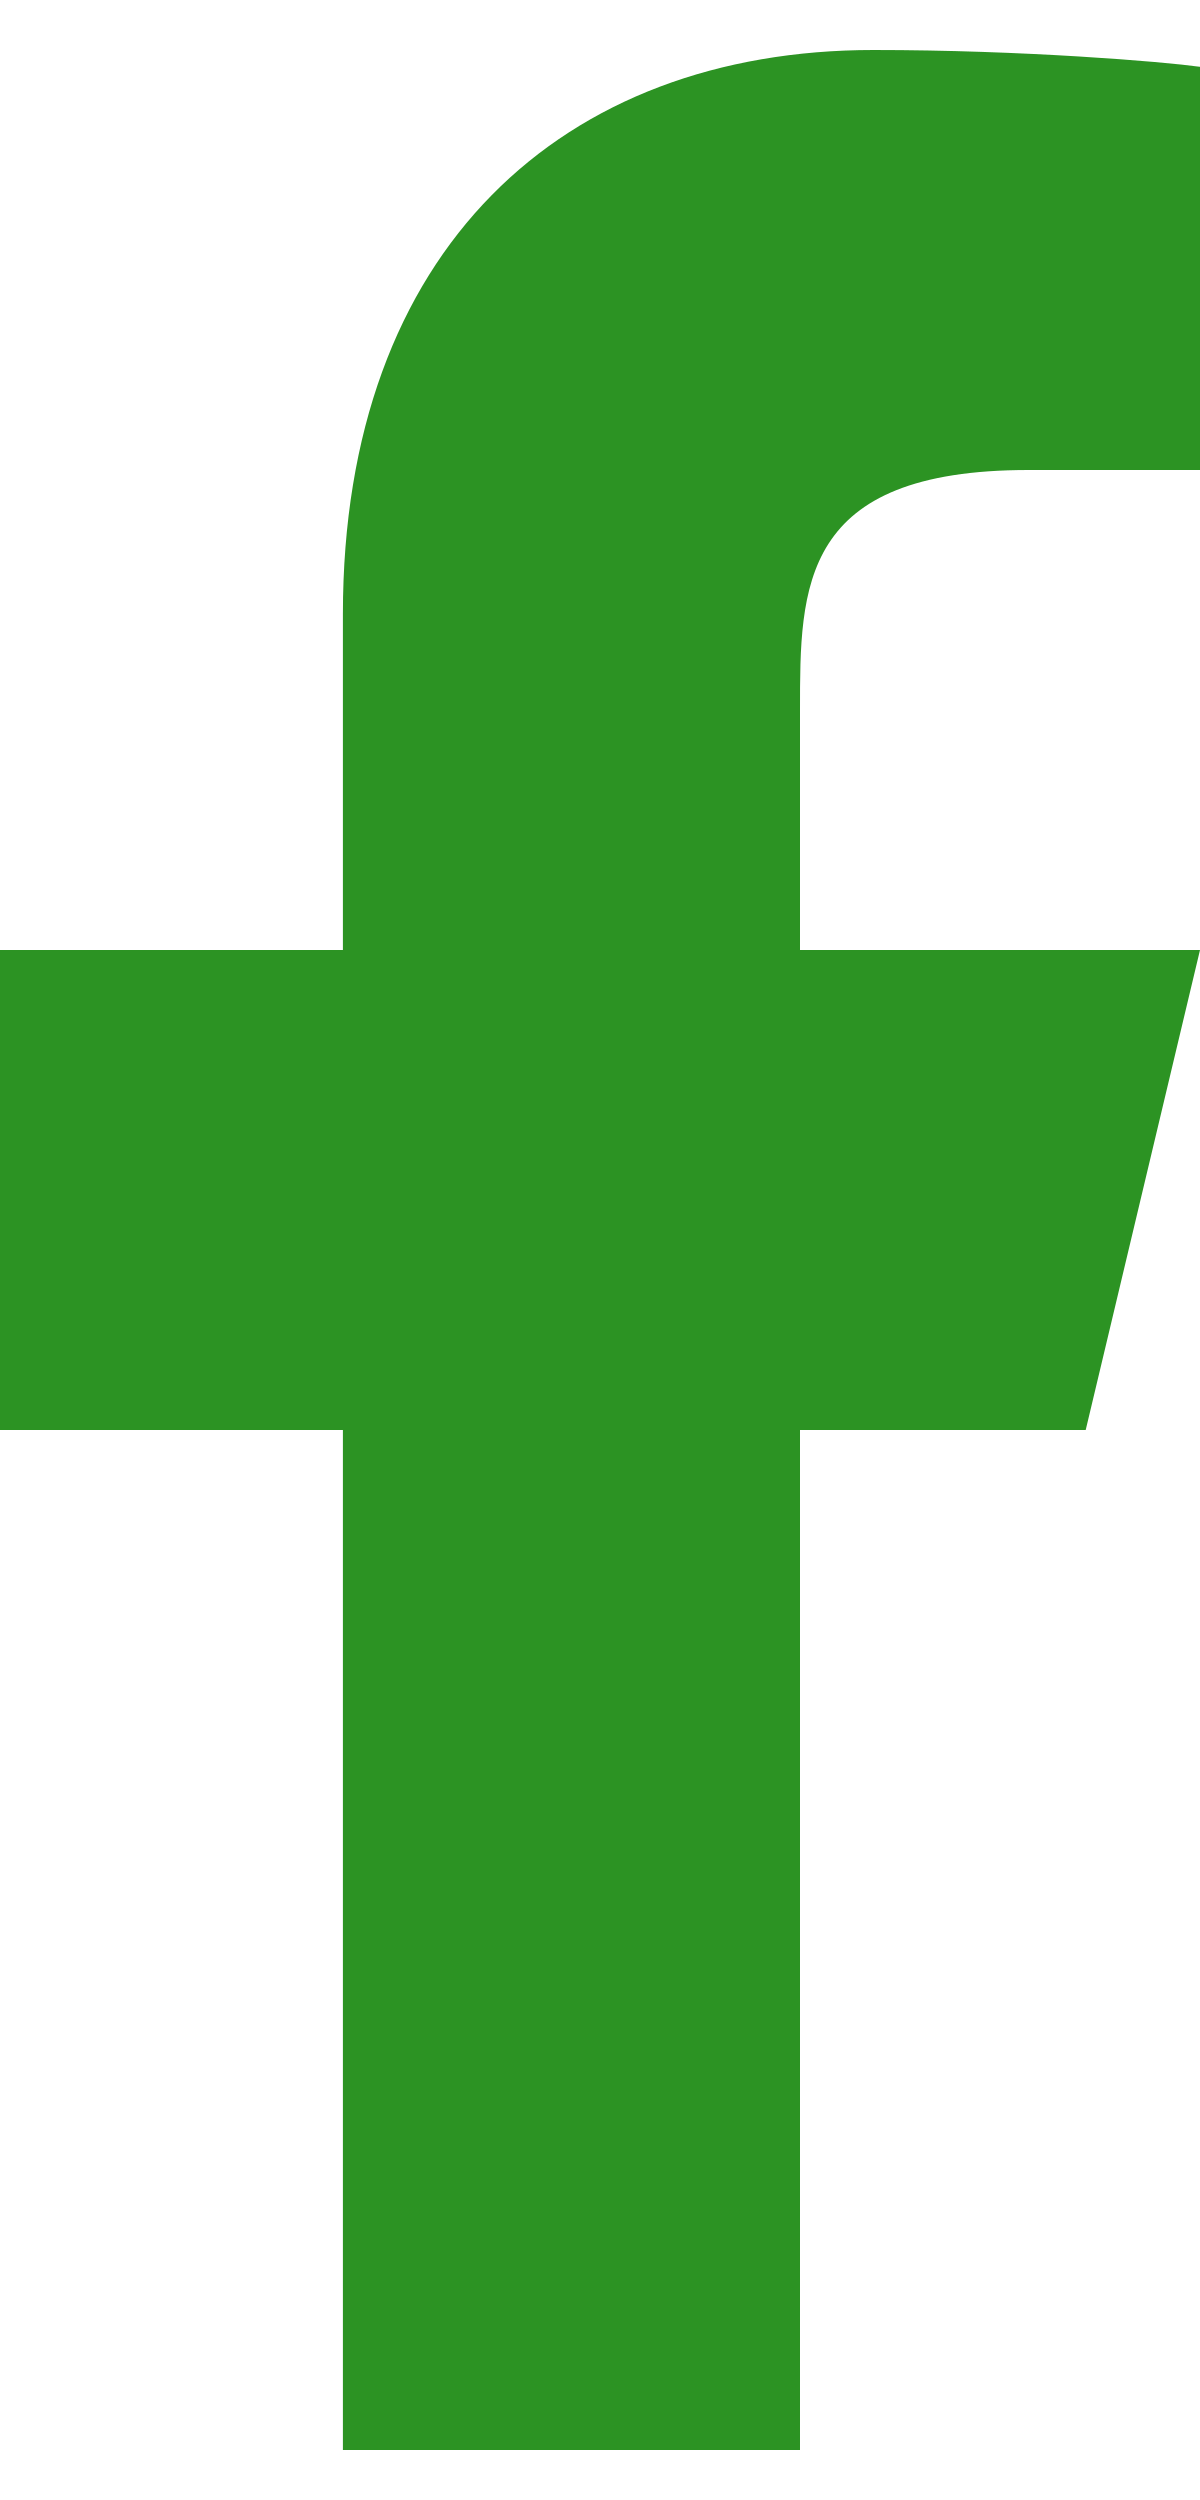
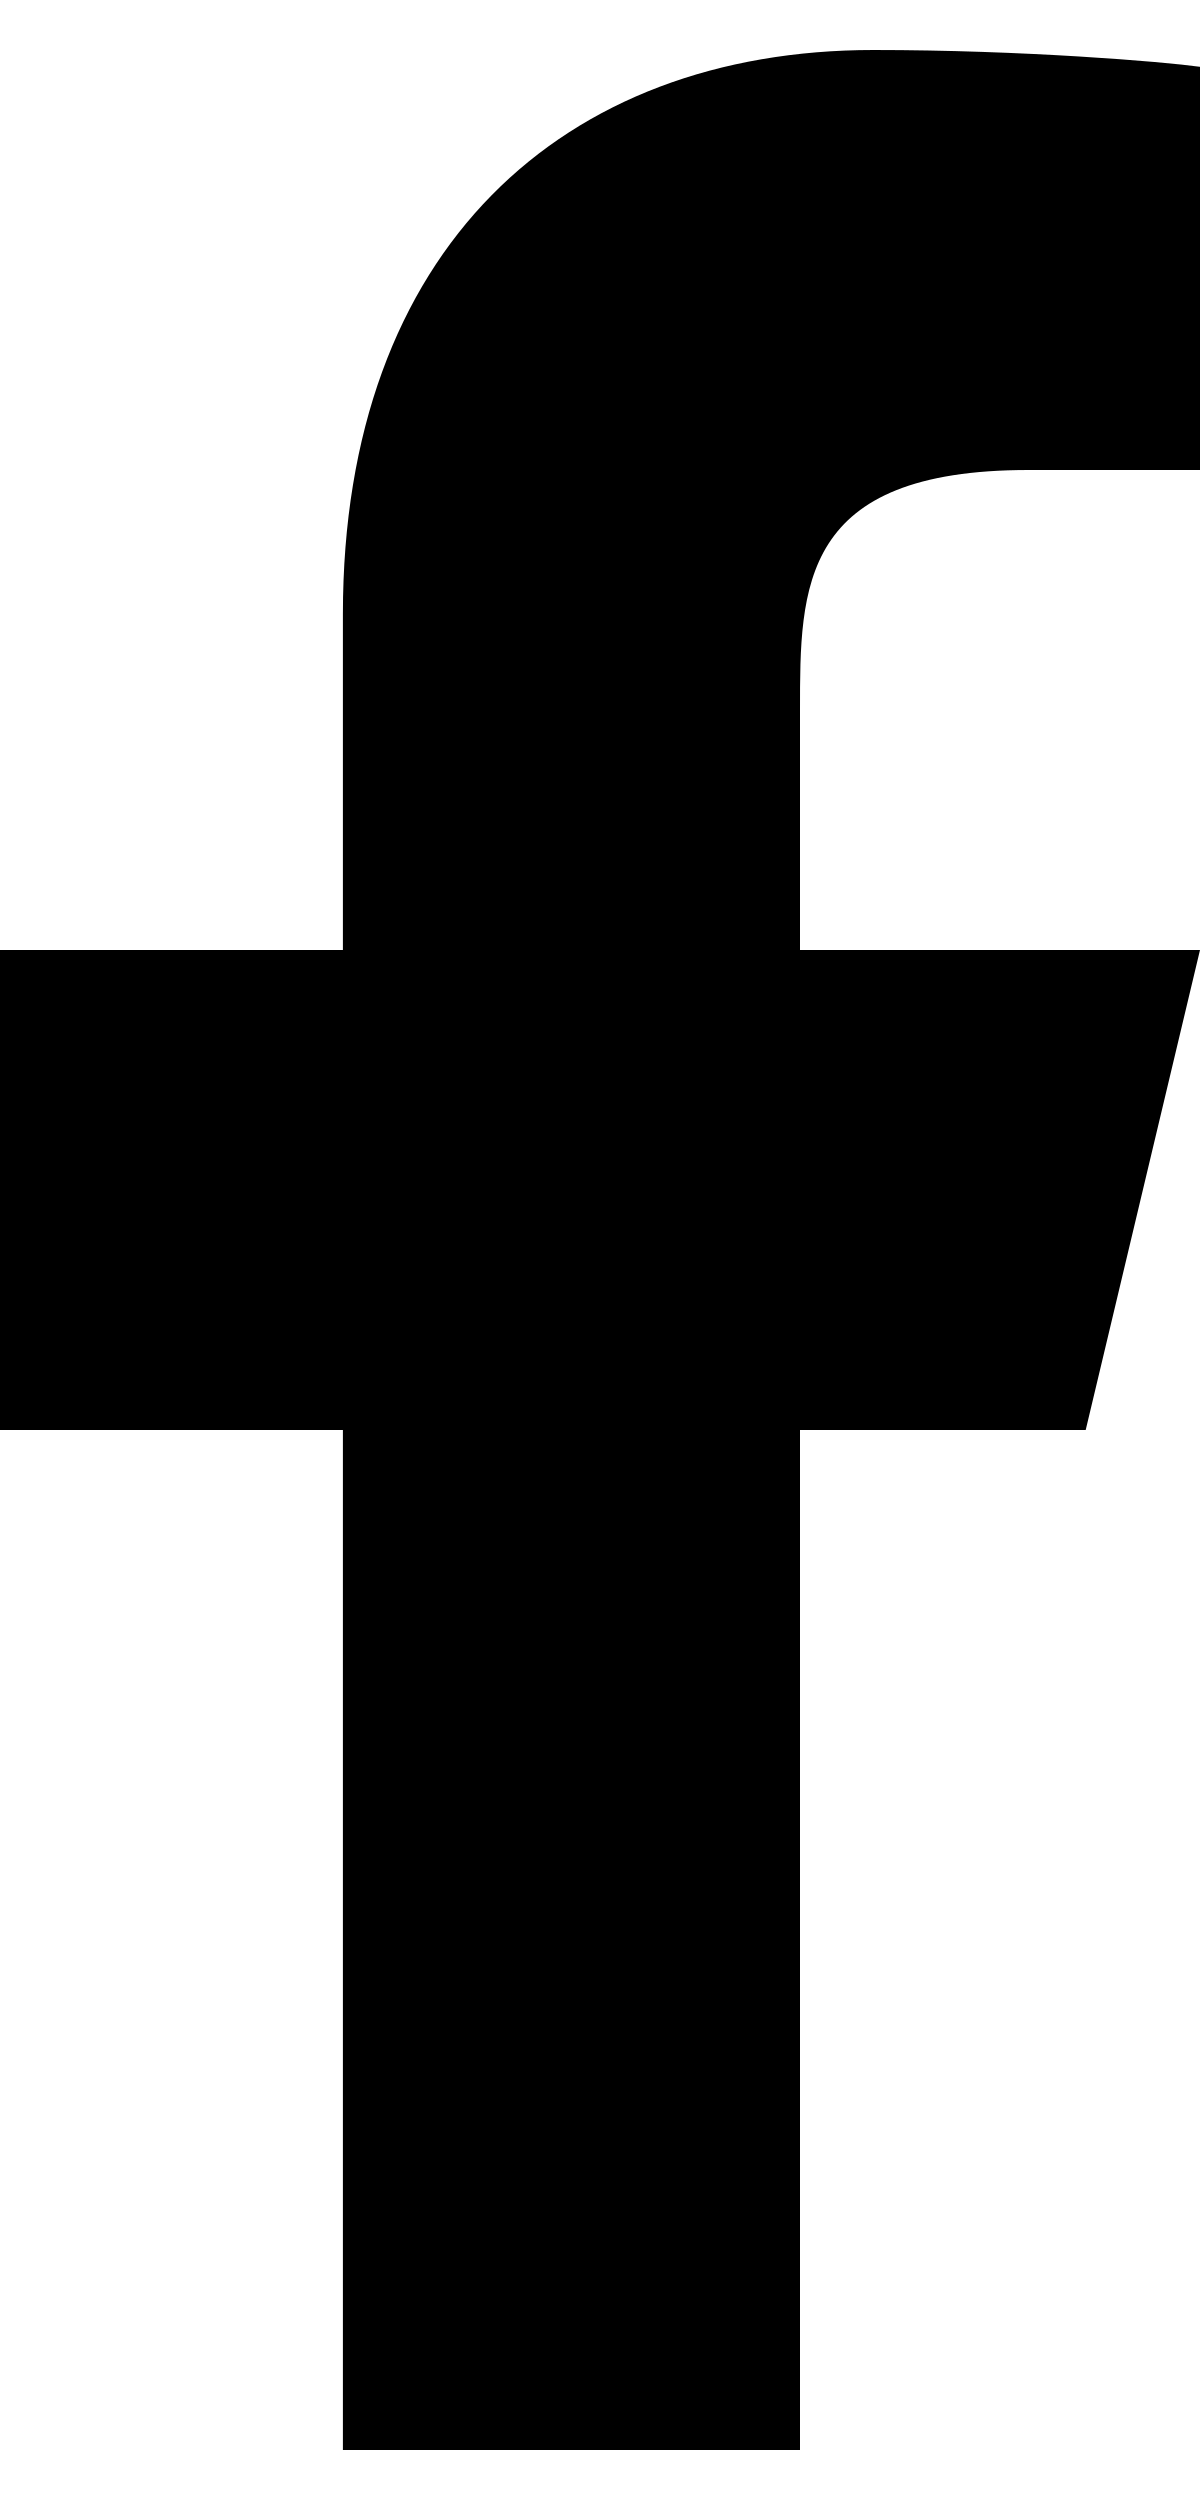
<svg xmlns="http://www.w3.org/2000/svg" width="12" height="25" viewBox="0 0 12 25" fill="none">
-   <path d="M8 14.3H10.857L12 9.5H8V7.1C8 5.864 8 4.7 10.286 4.7H12V0.668C11.627 0.616 10.221 0.5 8.735 0.5C5.632 0.5 3.429 2.488 3.429 6.14V9.5H0V14.3H3.429V24.5H8V14.3Z" fill="#2C9323" />
+   <path d="M8 14.3H10.857L12 9.5H8V7.1C8 5.864 8 4.7 10.286 4.7H12V0.668C11.627 0.616 10.221 0.5 8.735 0.5C5.632 0.5 3.429 2.488 3.429 6.14V9.5H0V14.3H3.429V24.5H8V14.3Z" fill="currentColor" />
</svg>
